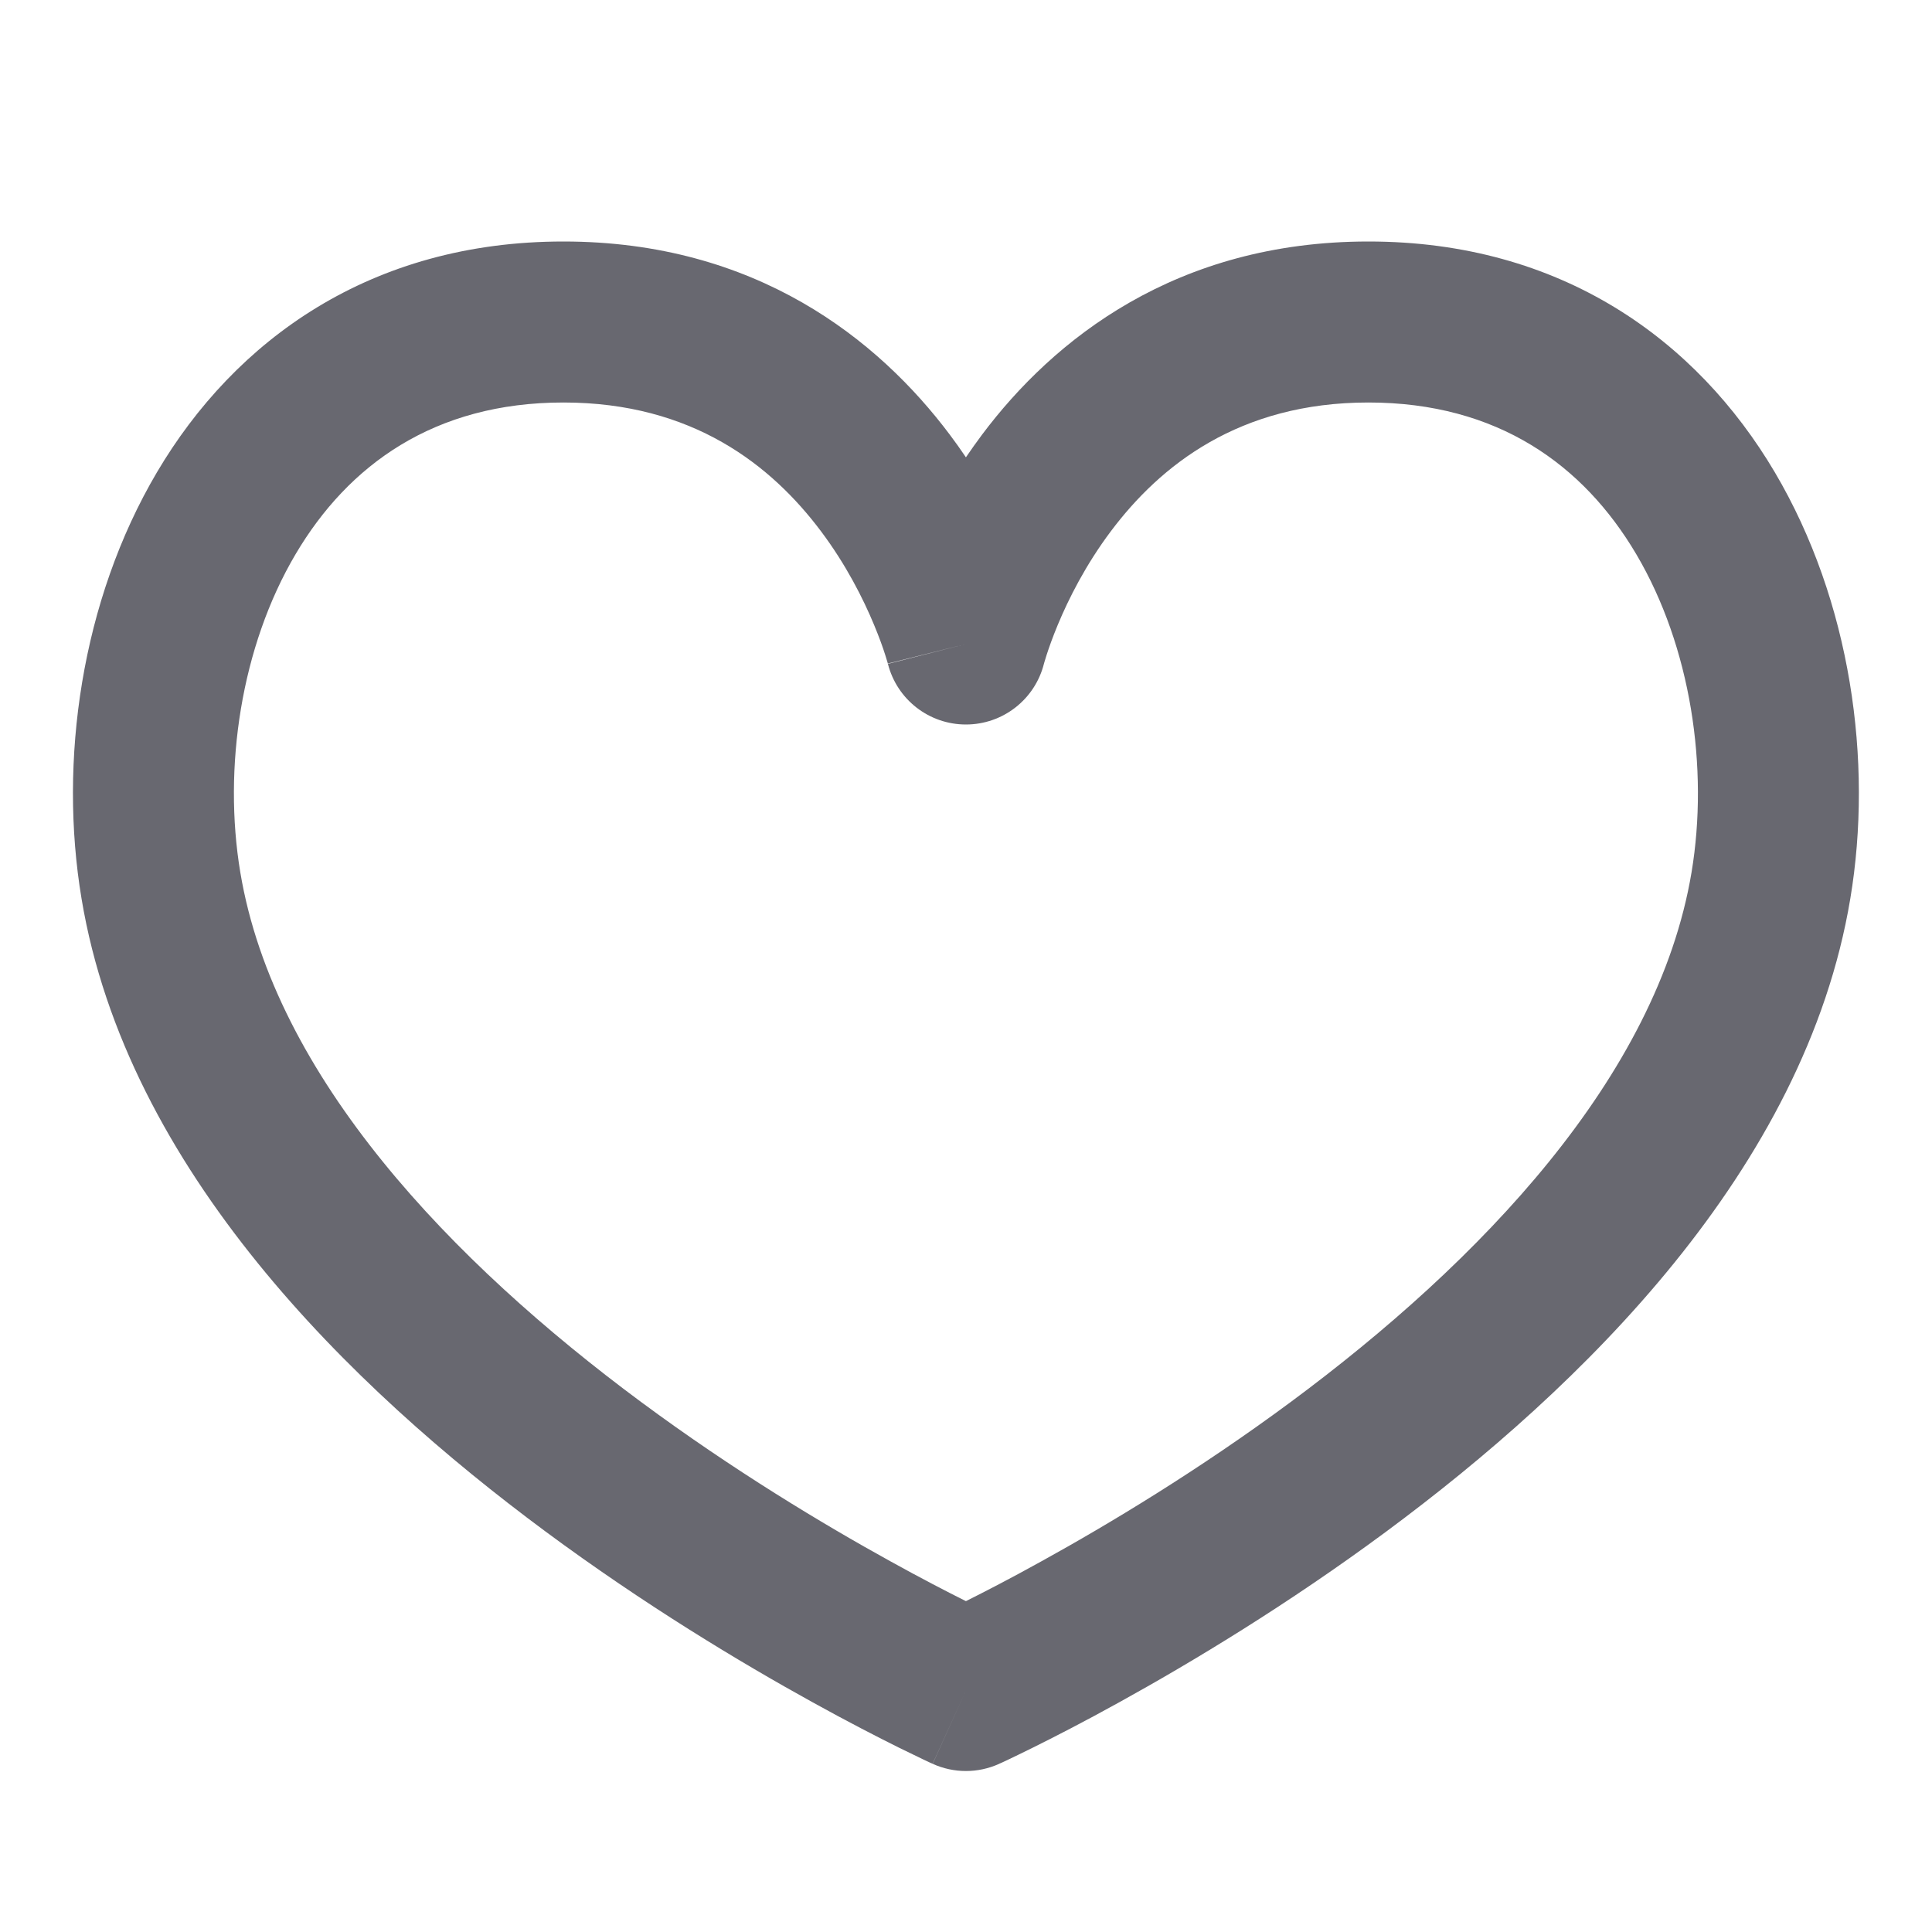
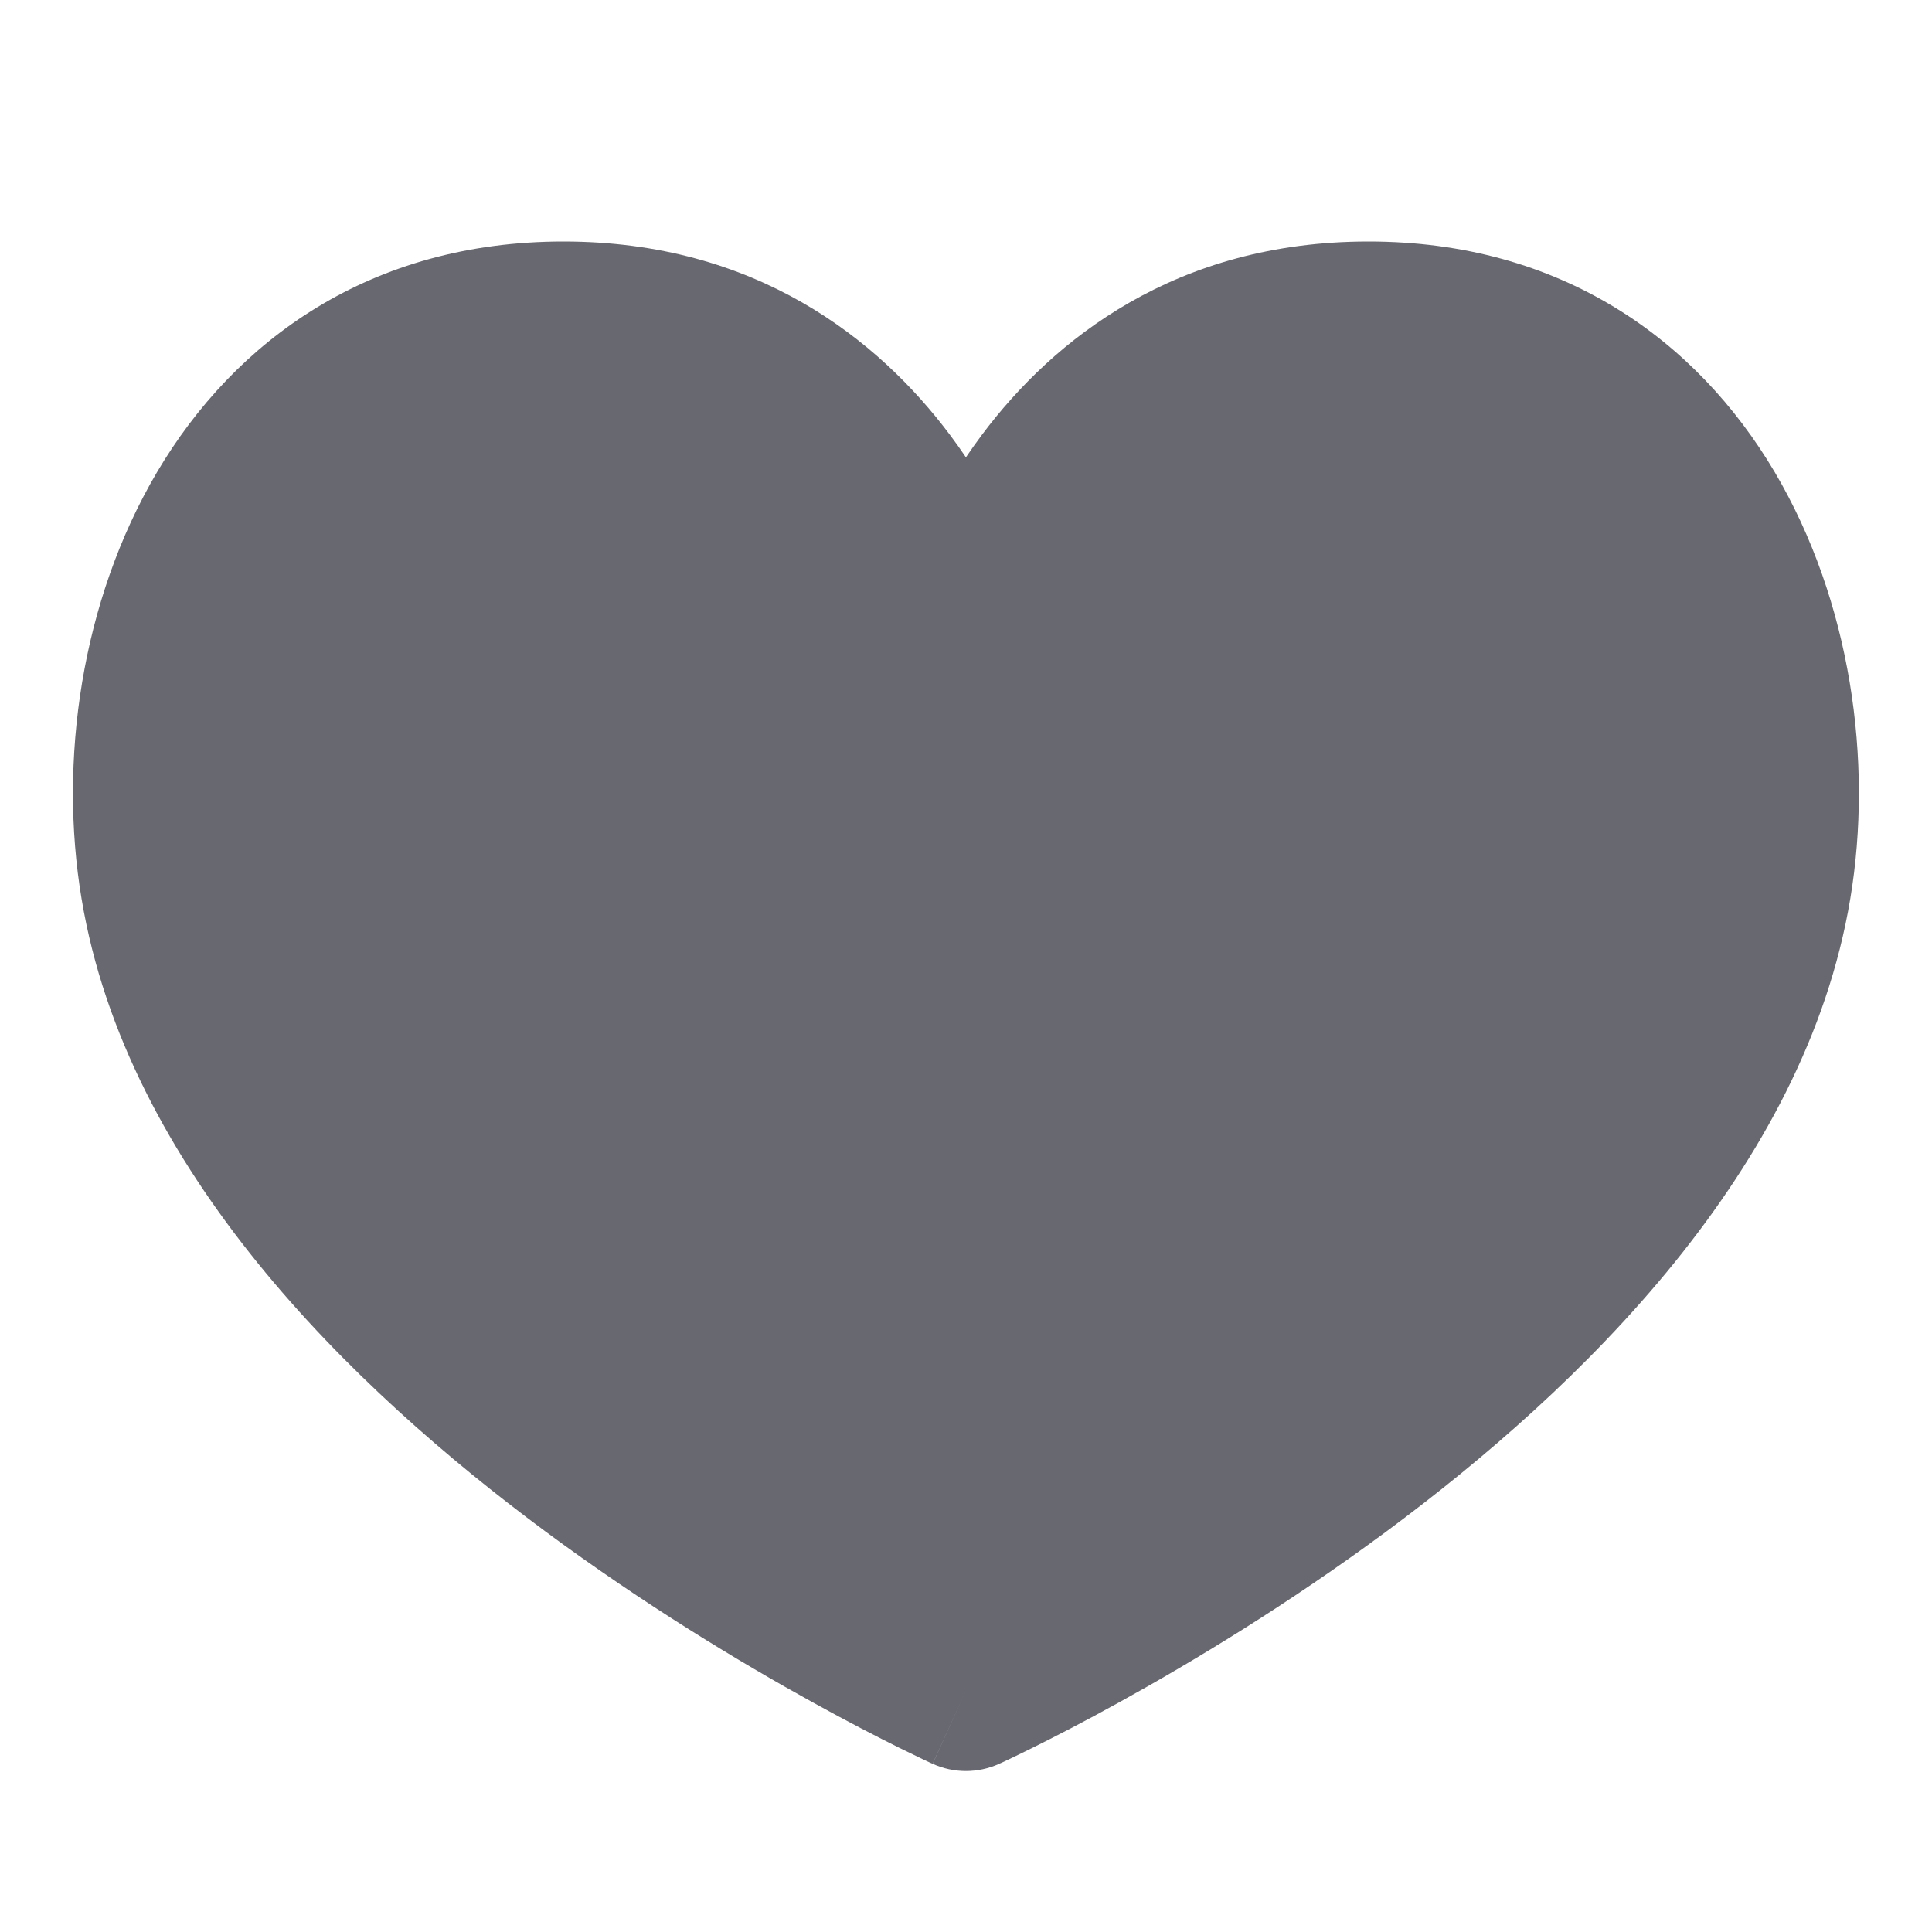
<svg xmlns="http://www.w3.org/2000/svg" width="24" height="24" viewBox="0 0 24 24" fill="none">
-   <path fill-rule="evenodd" clip-rule="evenodd" d="M3.672 6.884C2.993 8.033 2.769 9.54 2.985 10.836C3.41 13.383 5.62 15.68 7.964 17.416C9.107 18.262 10.225 18.934 11.059 19.394C11.443 19.607 11.765 19.773 11.999 19.89C12.233 19.773 12.555 19.607 12.939 19.394C13.773 18.934 14.891 18.262 16.034 17.416C18.378 15.68 20.588 13.383 21.013 10.836C21.229 9.54 21.005 8.033 20.326 6.884C19.672 5.777 18.605 5 16.999 5C15.392 5 14.413 5.782 13.799 6.6C13.486 7.017 13.274 7.44 13.141 7.76C13.075 7.918 13.03 8.048 13.002 8.134C12.988 8.177 12.979 8.209 12.973 8.228L12.968 8.246L12.969 8.244C12.969 8.245 12.969 8.245 12.968 8.246C12.968 8.246 12.968 8.245 12.968 8.246C12.856 8.689 12.457 9 11.999 9C11.541 9 11.143 8.69 11.03 8.247C11.03 8.246 11.03 8.247 11.03 8.247L11.025 8.228C11.019 8.209 11.01 8.177 10.996 8.134C10.969 8.048 10.923 7.918 10.857 7.76C10.724 7.44 10.512 7.017 10.199 6.6C9.585 5.782 8.606 5 6.999 5C5.393 5 4.326 5.777 3.672 6.884ZM11.999 8C11.029 8.243 11.029 8.243 11.029 8.243L11.03 8.245L11.03 8.247M11.999 5.681C11.936 5.588 11.87 5.494 11.799 5.4C10.912 4.218 9.392 3 6.999 3C4.605 3 2.921 4.223 1.95 5.866C1.005 7.467 0.728 9.46 1.013 11.164C1.574 14.535 4.365 17.239 6.774 19.023C8.007 19.936 9.204 20.655 10.092 21.145C10.536 21.391 10.906 21.58 11.165 21.709C11.296 21.773 11.398 21.823 11.47 21.857C11.506 21.874 11.534 21.887 11.553 21.896L11.576 21.906L11.583 21.909L11.585 21.91C11.585 21.91 11.586 21.911 11.999 21L11.586 21.911C11.849 22.03 12.149 22.03 12.412 21.911L11.999 21C12.412 21.911 12.411 21.911 12.412 21.911L12.415 21.909L12.422 21.906L12.445 21.896C12.464 21.887 12.492 21.874 12.528 21.857C12.6 21.823 12.702 21.773 12.832 21.709C13.092 21.58 13.462 21.391 13.906 21.145C14.794 20.655 15.991 19.936 17.224 19.023C19.633 17.239 22.424 14.535 22.985 11.164C23.27 9.46 22.993 7.467 22.047 5.866C21.076 4.223 19.393 3 16.999 3C14.606 3 13.085 4.218 12.199 5.4C12.129 5.494 12.062 5.588 11.999 5.681Z" fill="#686870" />
+   <path fillRule="evenodd" clipRule="evenodd" d="M3.672 6.884C2.993 8.033 2.769 9.54 2.985 10.836C3.41 13.383 5.62 15.68 7.964 17.416C9.107 18.262 10.225 18.934 11.059 19.394C11.443 19.607 11.765 19.773 11.999 19.89C12.233 19.773 12.555 19.607 12.939 19.394C13.773 18.934 14.891 18.262 16.034 17.416C18.378 15.68 20.588 13.383 21.013 10.836C21.229 9.54 21.005 8.033 20.326 6.884C19.672 5.777 18.605 5 16.999 5C15.392 5 14.413 5.782 13.799 6.6C13.486 7.017 13.274 7.44 13.141 7.76C13.075 7.918 13.03 8.048 13.002 8.134C12.988 8.177 12.979 8.209 12.973 8.228L12.968 8.246L12.969 8.244C12.969 8.245 12.969 8.245 12.968 8.246C12.968 8.246 12.968 8.245 12.968 8.246C12.856 8.689 12.457 9 11.999 9C11.541 9 11.143 8.69 11.03 8.247C11.03 8.246 11.03 8.247 11.03 8.247L11.025 8.228C11.019 8.209 11.01 8.177 10.996 8.134C10.969 8.048 10.923 7.918 10.857 7.76C10.724 7.44 10.512 7.017 10.199 6.6C9.585 5.782 8.606 5 6.999 5C5.393 5 4.326 5.777 3.672 6.884ZM11.999 8C11.029 8.243 11.029 8.243 11.029 8.243L11.03 8.245L11.03 8.247M11.999 5.681C11.936 5.588 11.87 5.494 11.799 5.4C10.912 4.218 9.392 3 6.999 3C4.605 3 2.921 4.223 1.95 5.866C1.005 7.467 0.728 9.46 1.013 11.164C1.574 14.535 4.365 17.239 6.774 19.023C8.007 19.936 9.204 20.655 10.092 21.145C10.536 21.391 10.906 21.58 11.165 21.709C11.296 21.773 11.398 21.823 11.47 21.857C11.506 21.874 11.534 21.887 11.553 21.896L11.576 21.906L11.583 21.909L11.585 21.91C11.585 21.91 11.586 21.911 11.999 21L11.586 21.911C11.849 22.03 12.149 22.03 12.412 21.911L11.999 21C12.412 21.911 12.411 21.911 12.412 21.911L12.415 21.909L12.422 21.906L12.445 21.896C12.464 21.887 12.492 21.874 12.528 21.857C12.6 21.823 12.702 21.773 12.832 21.709C13.092 21.58 13.462 21.391 13.906 21.145C14.794 20.655 15.991 19.936 17.224 19.023C19.633 17.239 22.424 14.535 22.985 11.164C23.27 9.46 22.993 7.467 22.047 5.866C21.076 4.223 19.393 3 16.999 3C14.606 3 13.085 4.218 12.199 5.4C12.129 5.494 12.062 5.588 11.999 5.681Z" fill="#686870" />
</svg>
